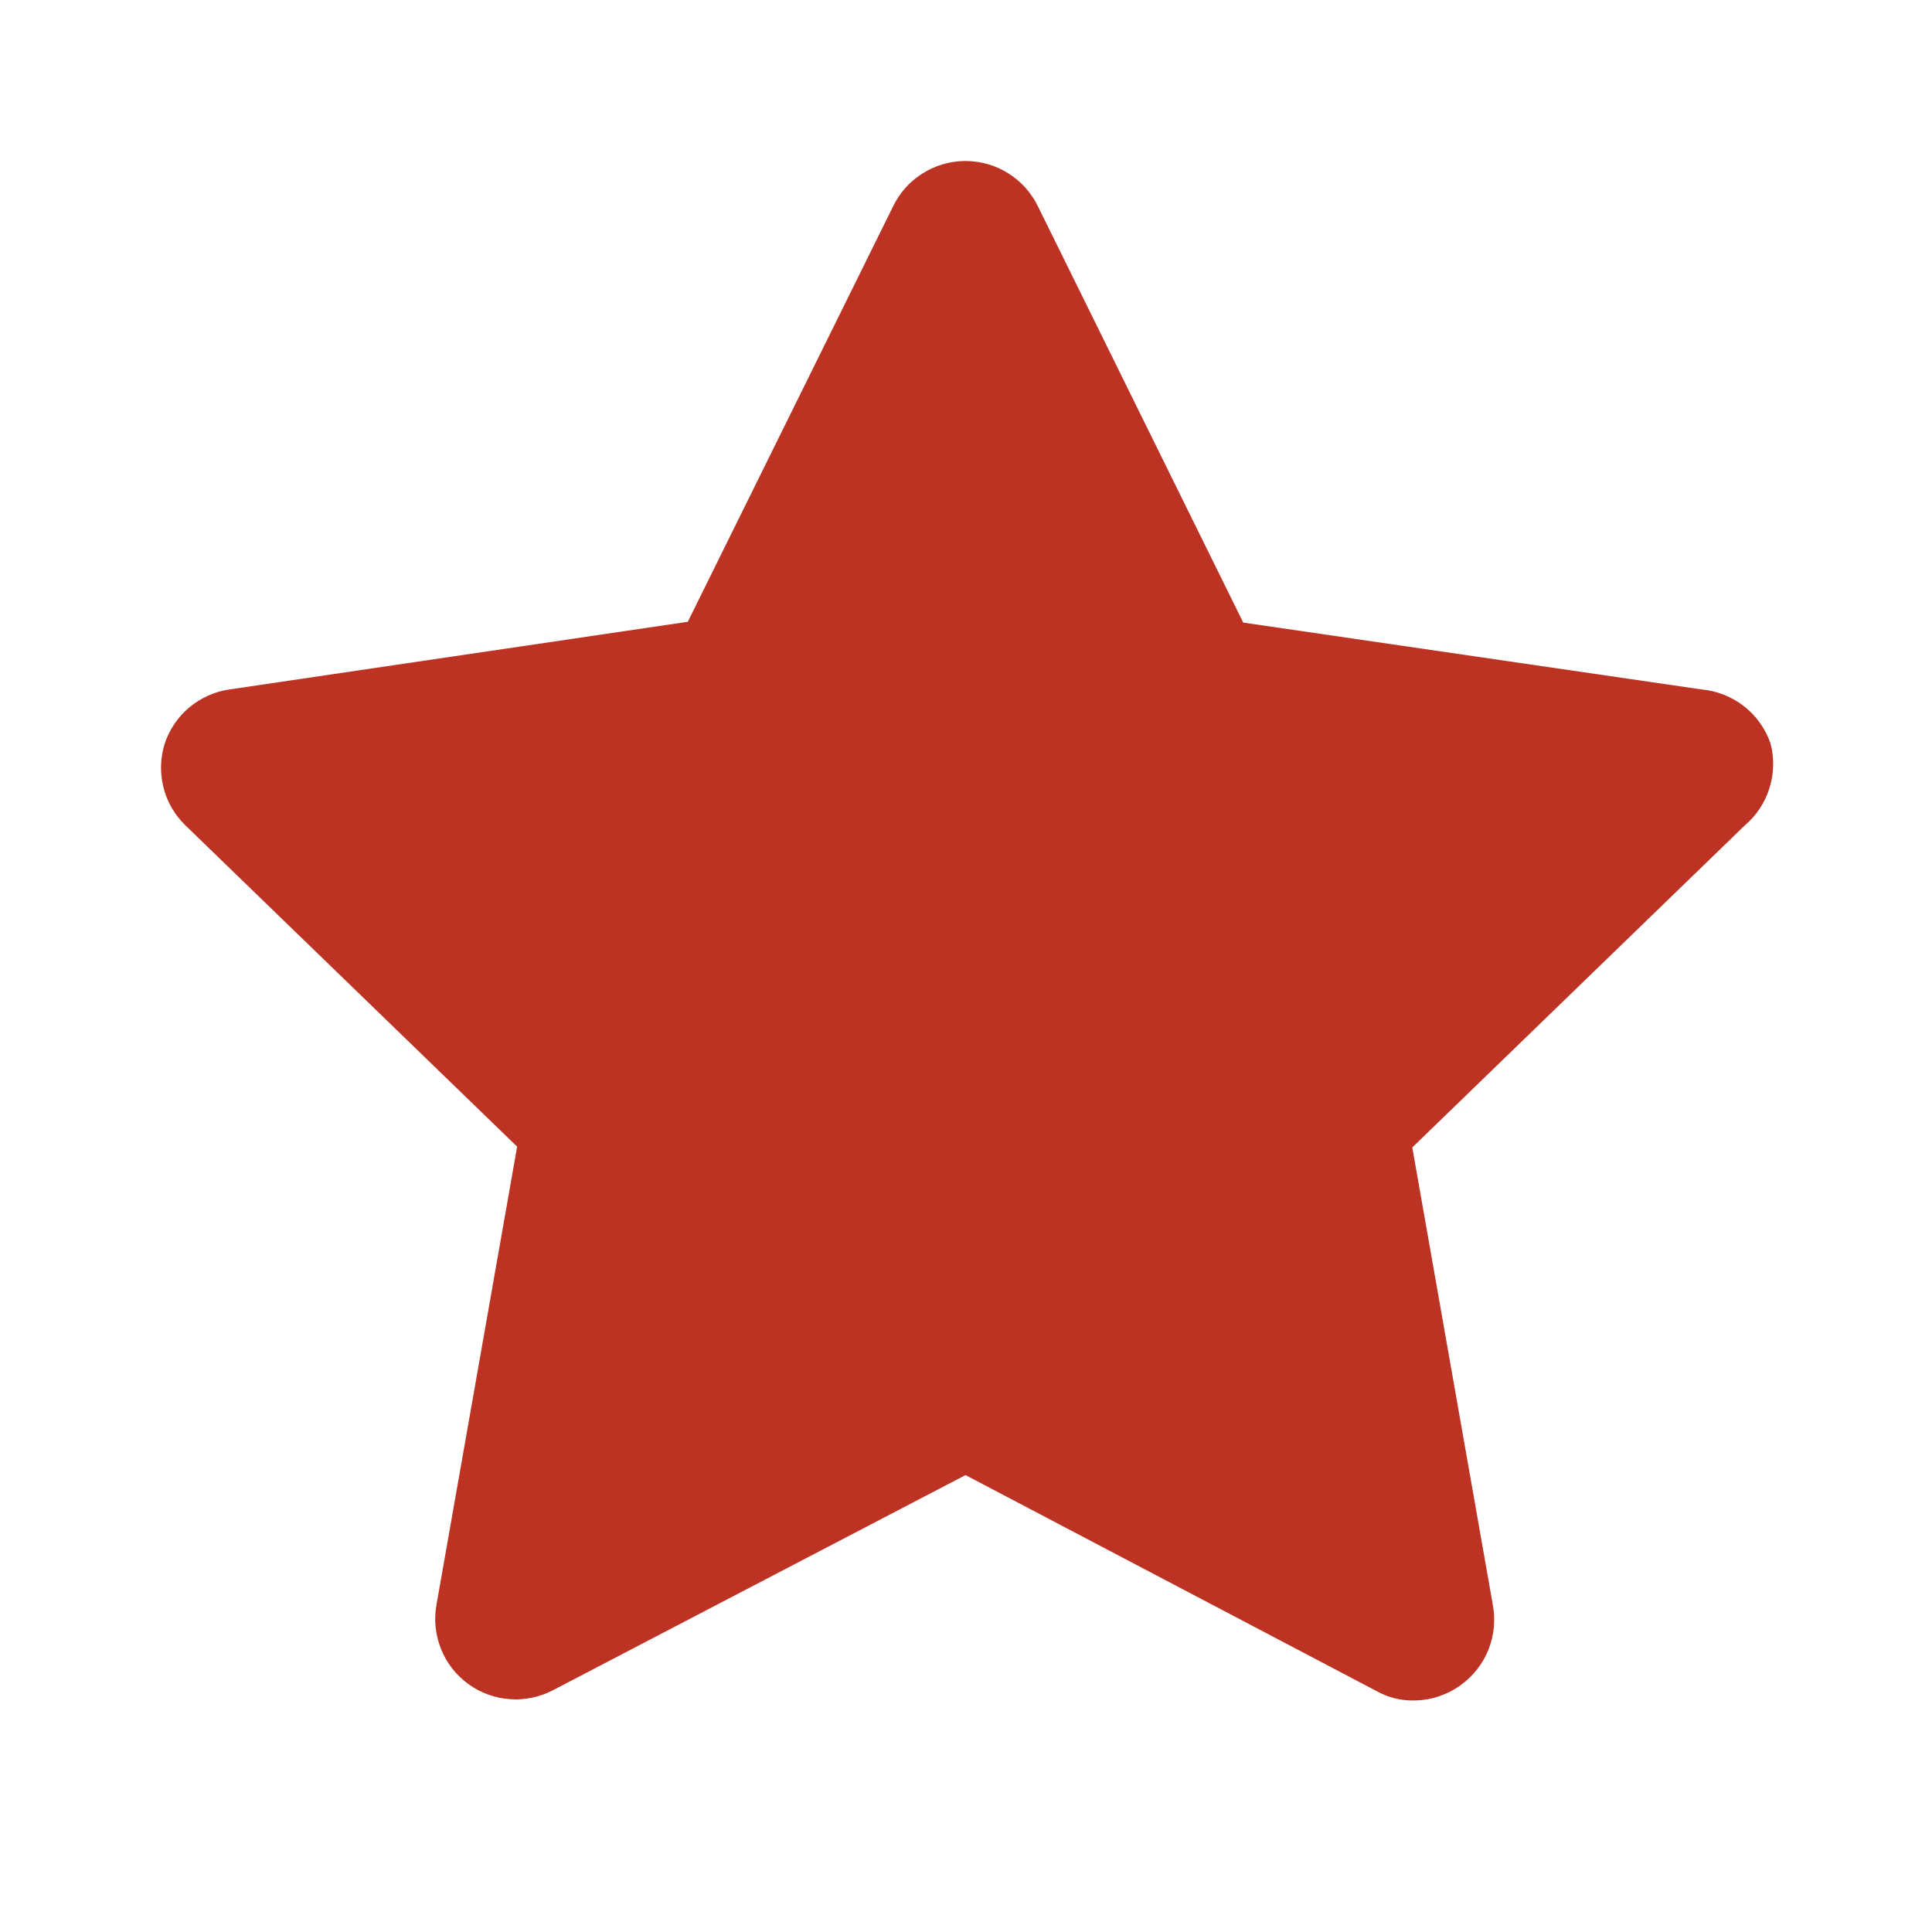
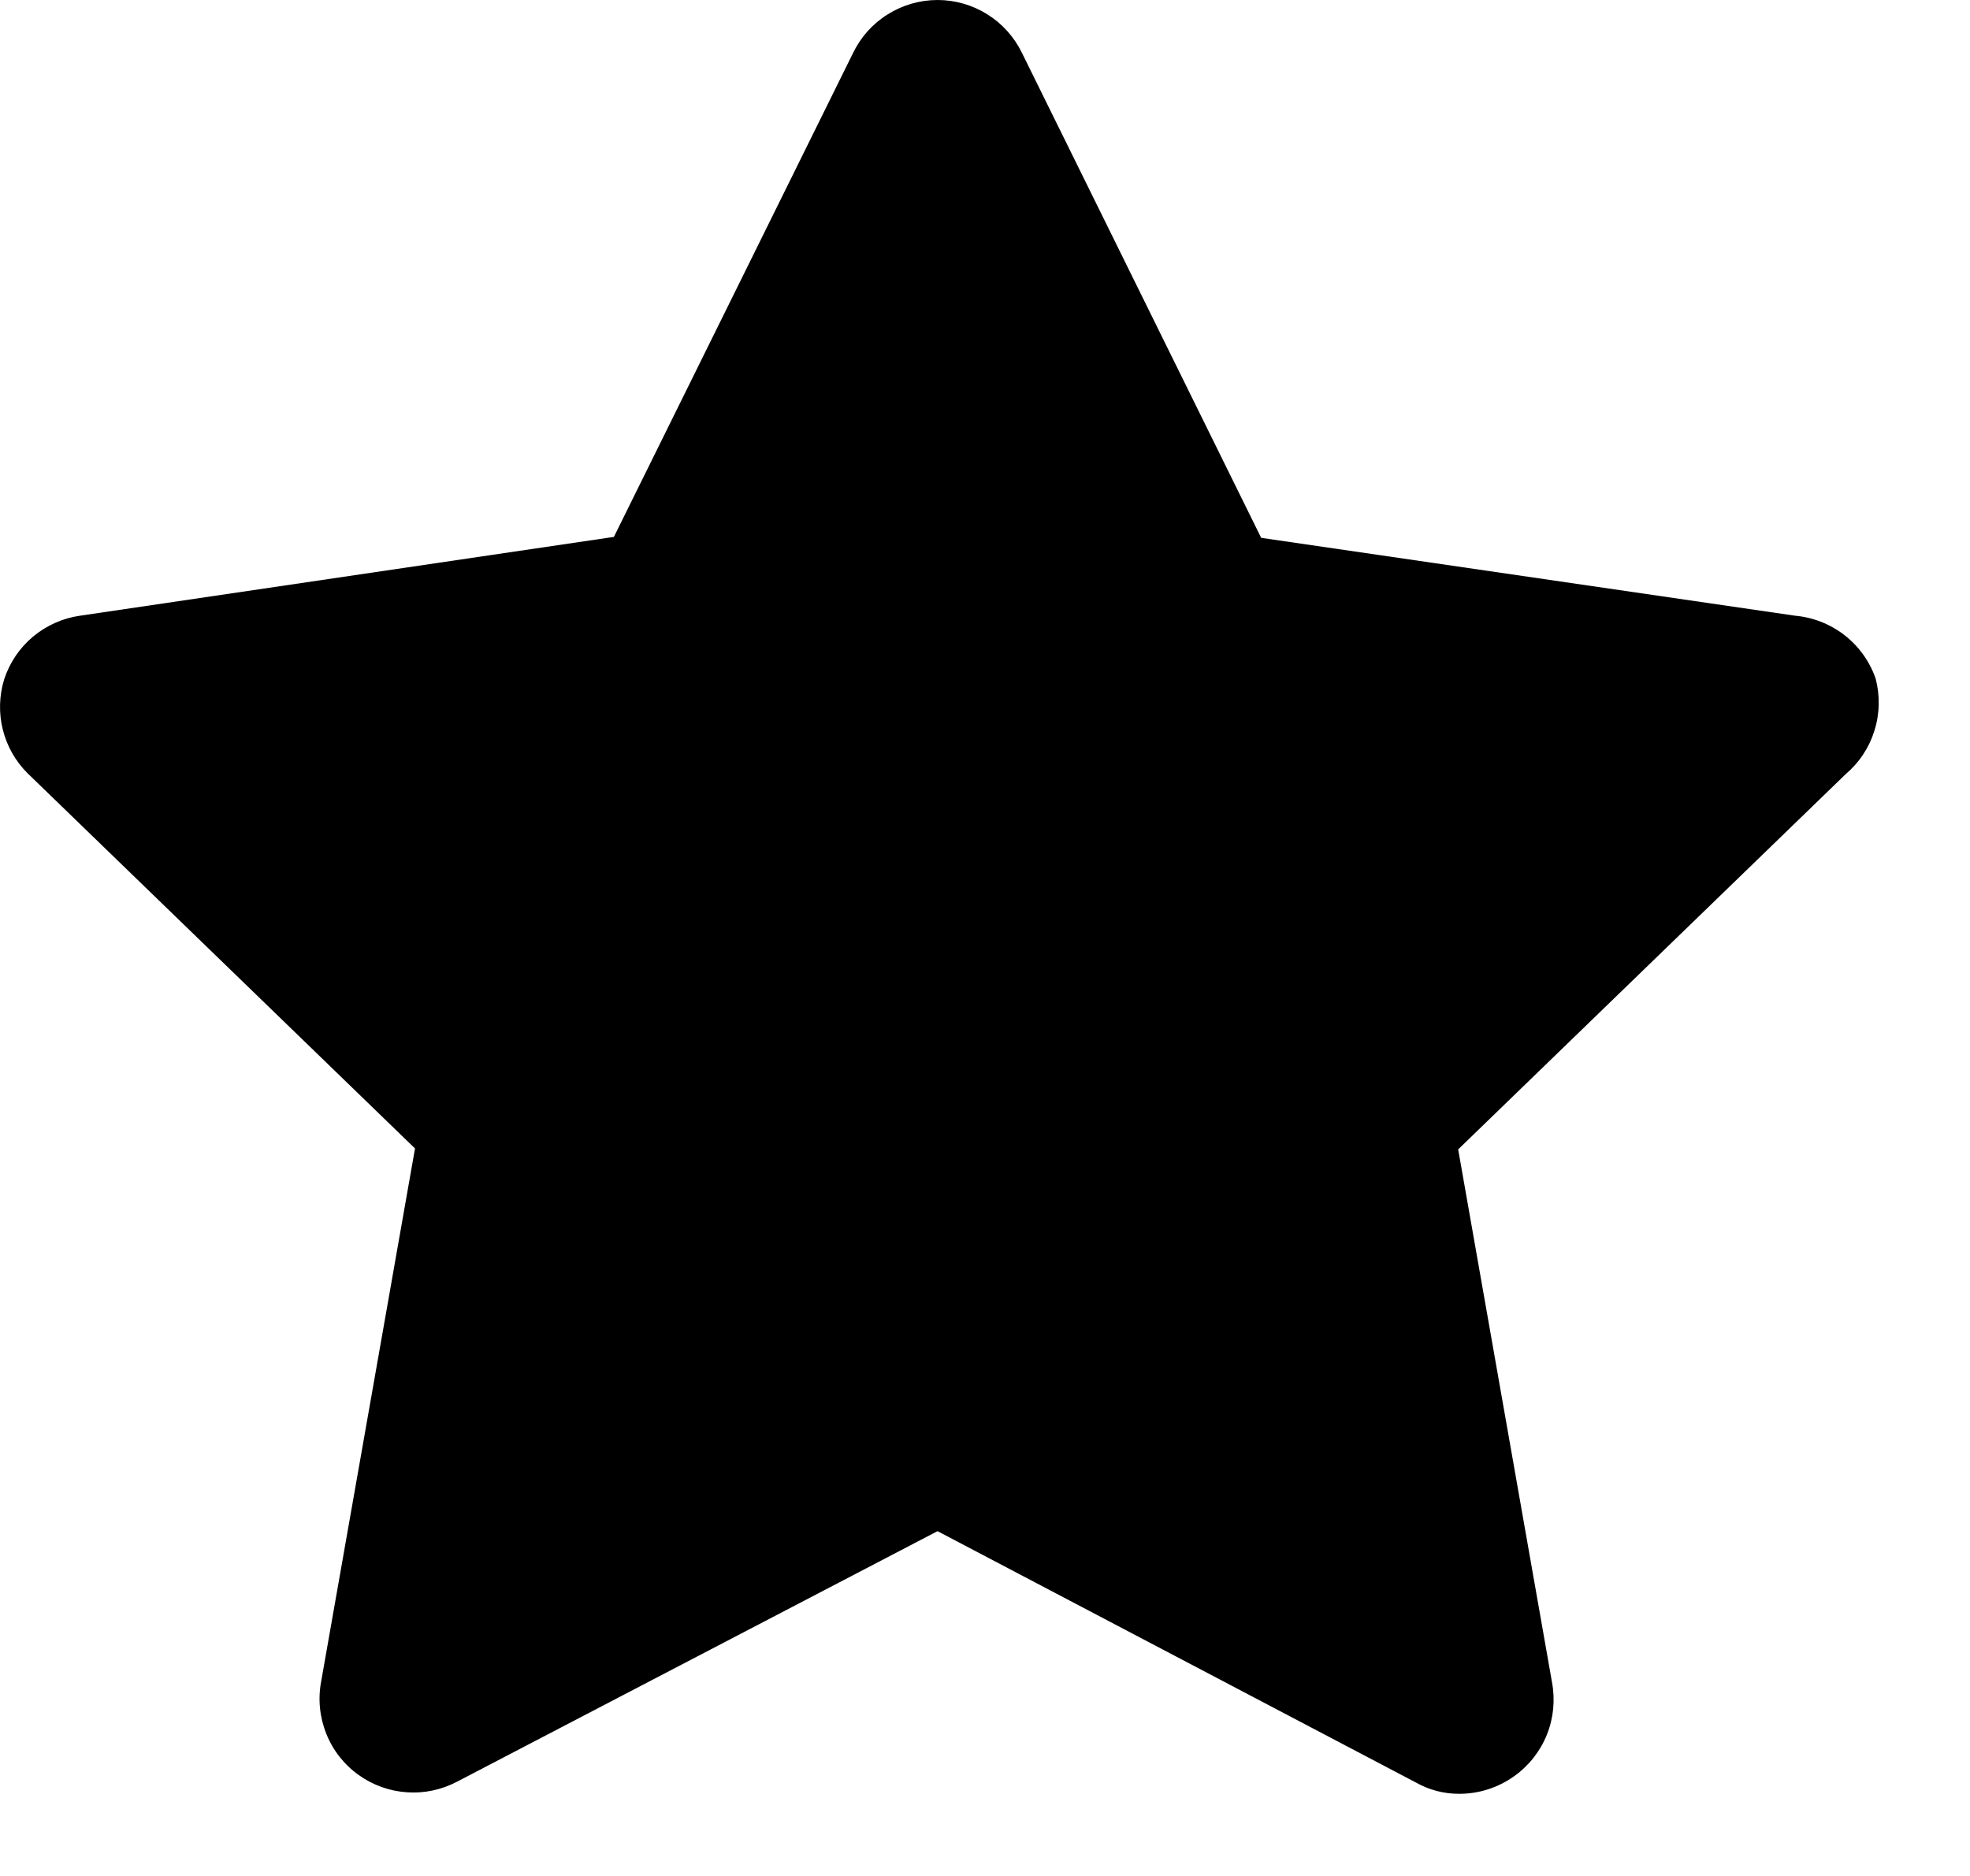
- <svg xmlns="http://www.w3.org/2000/svg" width="24" height="24" viewBox="0 0 24 24" fill="none">
-   <g id="star">
-     <path id="Vector" d="M21.663 8.772C21.816 8.891 21.93 9.051 21.994 9.234C22.042 9.417 22.038 9.61 21.981 9.79C21.925 9.971 21.818 10.132 21.674 10.254L17.544 14.254L18.544 19.934C18.579 20.122 18.561 20.315 18.49 20.493C18.419 20.67 18.299 20.823 18.144 20.934C17.972 21.058 17.765 21.125 17.554 21.124C17.392 21.125 17.234 21.083 17.094 21.004L11.994 18.324L6.874 20.994C6.709 21.081 6.524 21.121 6.339 21.108C6.153 21.096 5.975 21.032 5.824 20.924C5.668 20.813 5.548 20.66 5.478 20.483C5.407 20.305 5.388 20.112 5.424 19.924L6.424 14.244L2.294 10.244C2.165 10.116 2.074 9.955 2.03 9.779C1.986 9.603 1.991 9.418 2.044 9.244C2.102 9.066 2.208 8.908 2.351 8.788C2.495 8.668 2.669 8.59 2.854 8.564L8.544 7.724L11.094 2.564C11.175 2.395 11.303 2.252 11.463 2.153C11.622 2.053 11.806 2 11.994 2C12.181 2 12.366 2.053 12.525 2.153C12.684 2.252 12.812 2.395 12.894 2.564L15.444 7.734L21.134 8.564C21.326 8.581 21.51 8.653 21.663 8.772Z" fill="#BC3324" />
-   </g>
+ <svg xmlns="http://www.w3.org/2000/svg" viewBox="0 0 21 20" fill="none">
+   <path d="M19.663 6.772C19.816 6.891 19.93 7.051 19.994 7.234C20.042 7.417 20.038 7.61 19.981 7.79C19.925 7.971 19.818 8.132 19.674 8.254L15.544 12.254L16.544 17.934C16.579 18.122 16.561 18.315 16.49 18.493C16.419 18.67 16.299 18.823 16.144 18.934C15.972 19.058 15.765 19.125 15.554 19.124C15.393 19.125 15.234 19.083 15.094 19.004L9.994 16.324L4.874 18.994C4.709 19.081 4.524 19.121 4.339 19.108C4.153 19.096 3.975 19.032 3.824 18.924C3.668 18.813 3.548 18.66 3.478 18.483C3.407 18.305 3.388 18.112 3.424 17.924L4.424 12.244L0.294 8.244C0.165 8.116 0.074 7.955 0.03 7.779C-0.014 7.603 -0.009 7.418 0.044 7.244C0.102 7.066 0.208 6.908 0.351 6.788C0.495 6.668 0.669 6.59 0.854 6.564L6.544 5.724L9.094 0.564C9.176 0.395 9.303 0.252 9.463 0.153C9.622 0.053 9.806 0 9.994 0C10.181 0 10.366 0.053 10.525 0.153C10.684 0.252 10.812 0.395 10.894 0.564L13.444 5.734L19.134 6.564C19.326 6.581 19.51 6.653 19.663 6.772Z" fill="currentColor" />
</svg>
